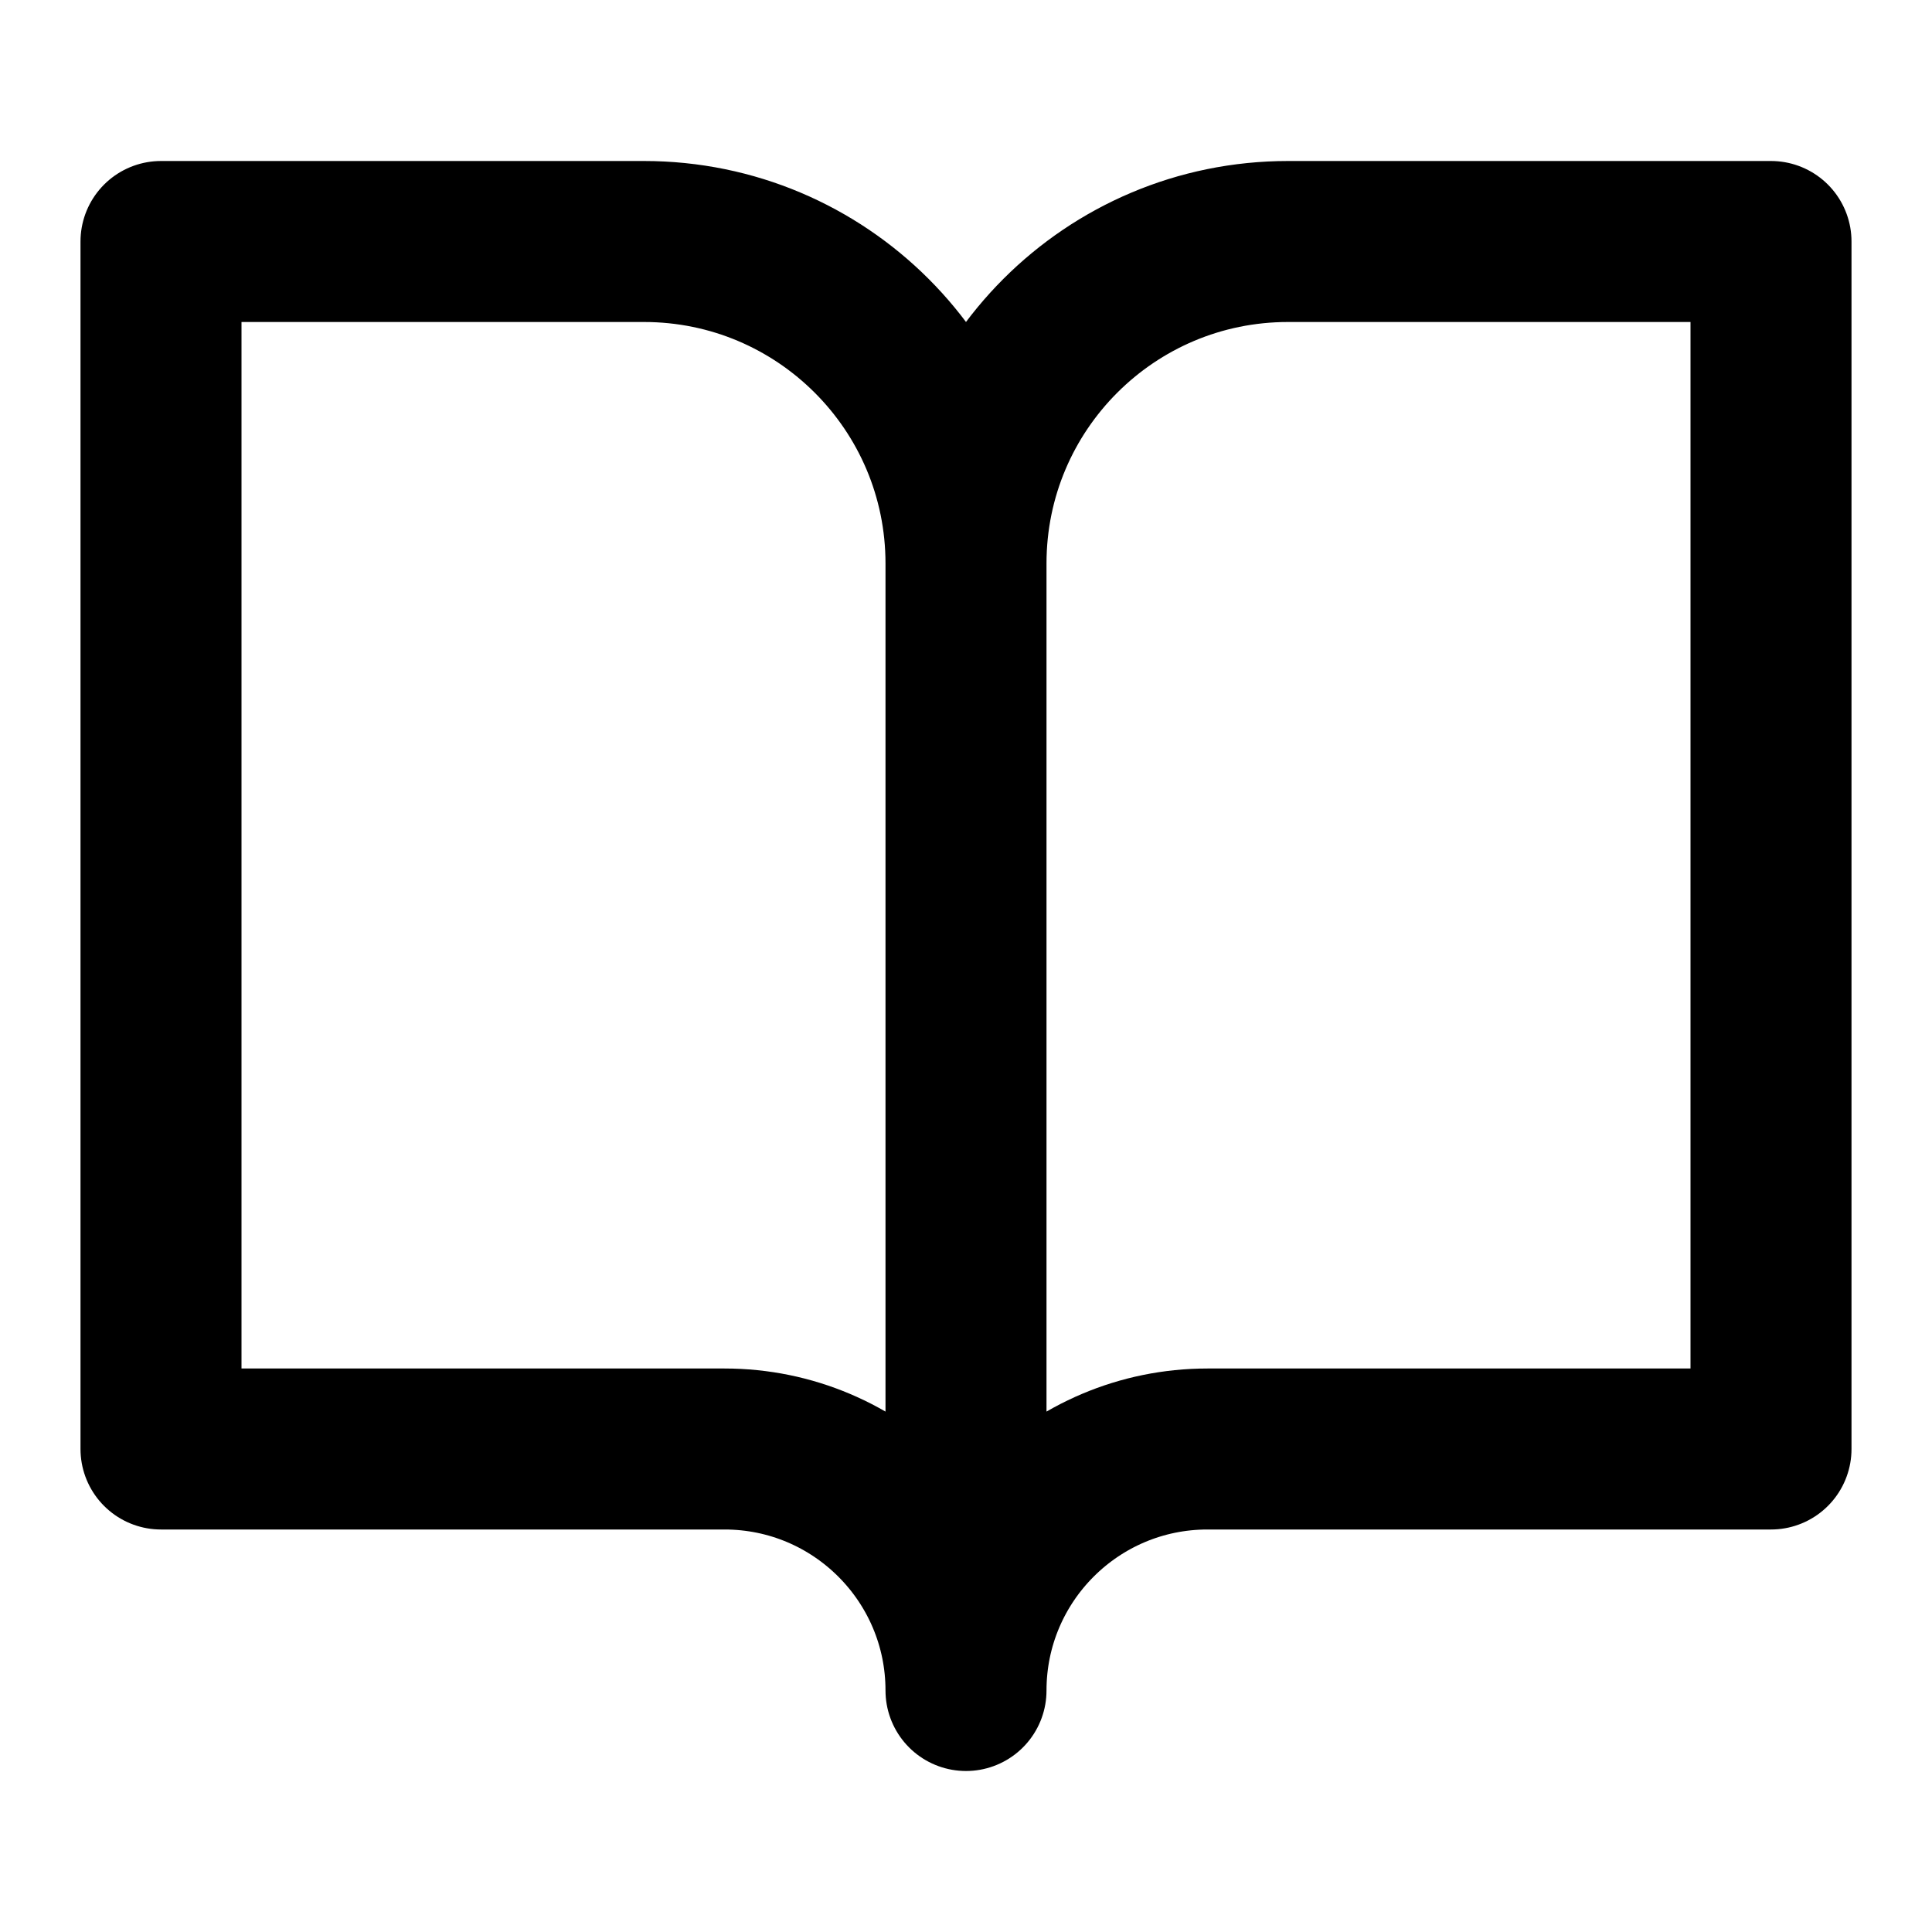
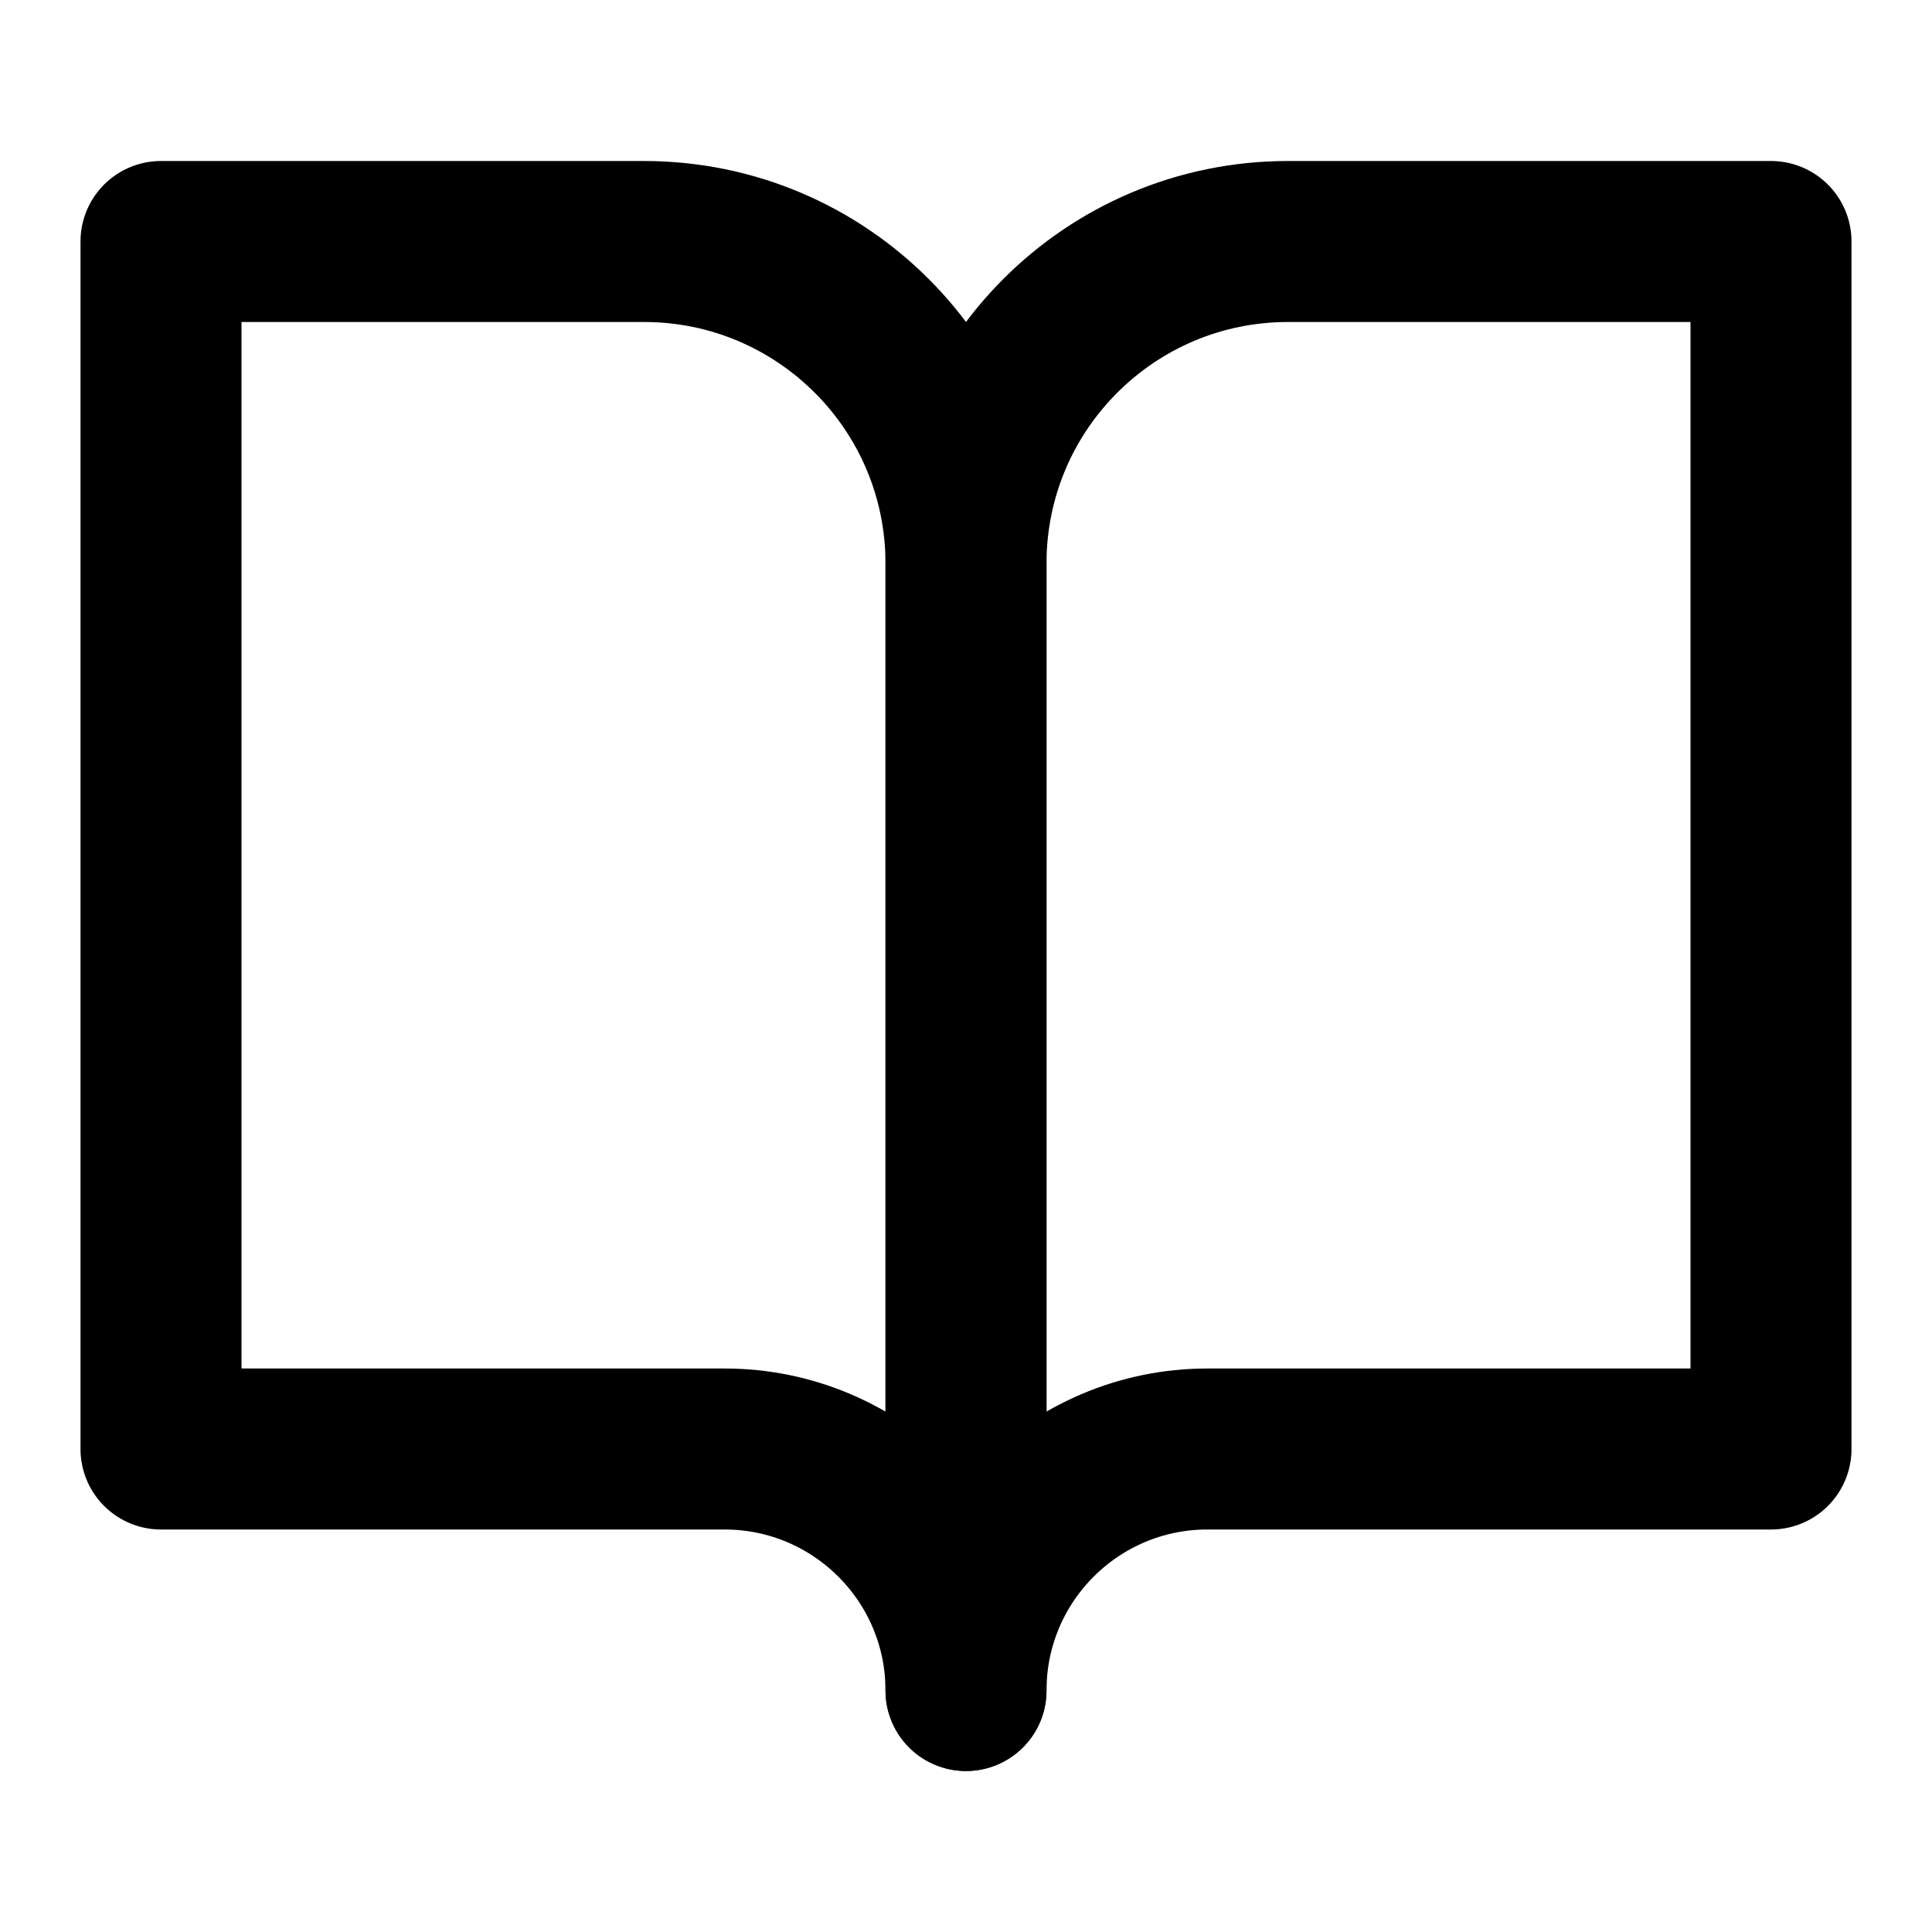
- <svg xmlns="http://www.w3.org/2000/svg" viewBox="0 0 24 24" fill="none" stroke="currentColor" stroke-width="2" stroke-linecap="round" stroke-linejoin="round" class="feather feather-book-open">
-   <path d="M2 3h6a4 4 0 0 1 4 4v14a3 3 0 0 0-3-3H2zM22 3h-6a4 4 0 0 0-4 4v14a3 3 0 0 1 3-3h7z" />
+ <svg xmlns="http://www.w3.org/2000/svg" width="24" height="24" viewBox="0 0 24 24" fill="none" stroke="currentColor" stroke-width="2" stroke-linecap="round" stroke-linejoin="round" class="feather feather-book-open">
+   <path d="M2 3h6a4 4 0 0 1 4 4v14a3 3 0 0 0-3-3H2z" />
+   <path d="M22 3h-6a4 4 0 0 0-4 4v14a3 3 0 0 1 3-3h7z" />
</svg>
